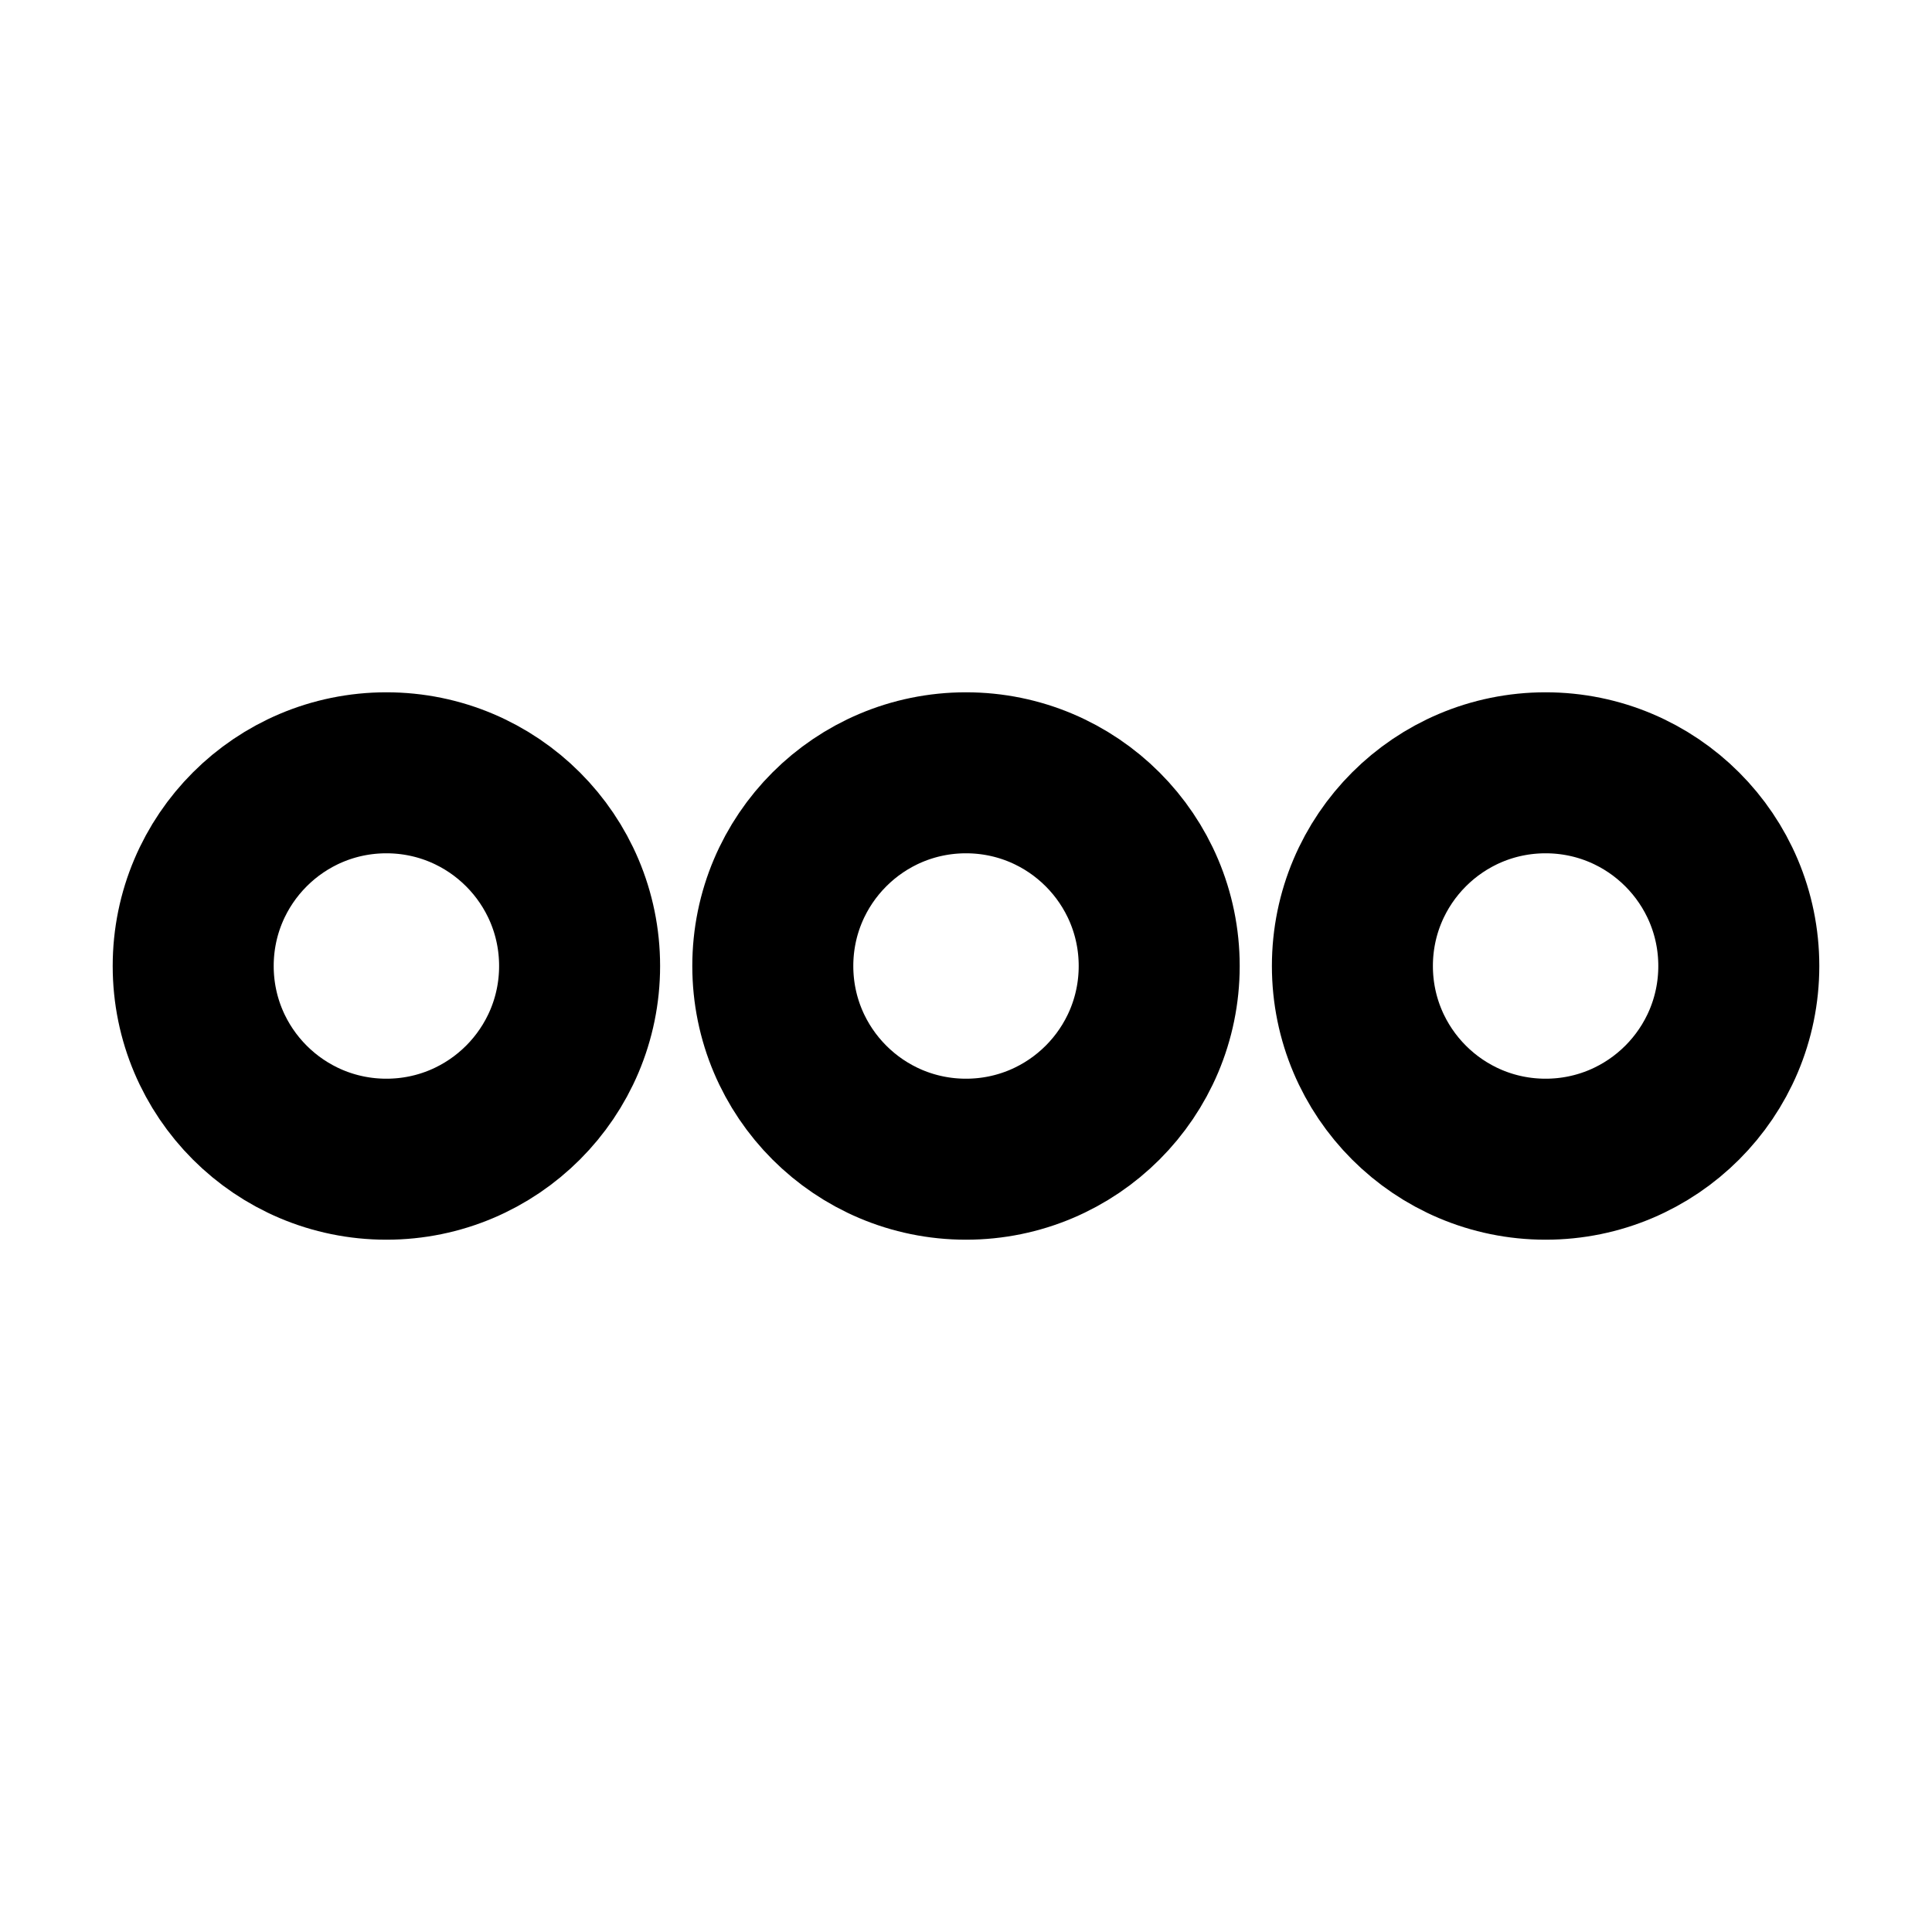
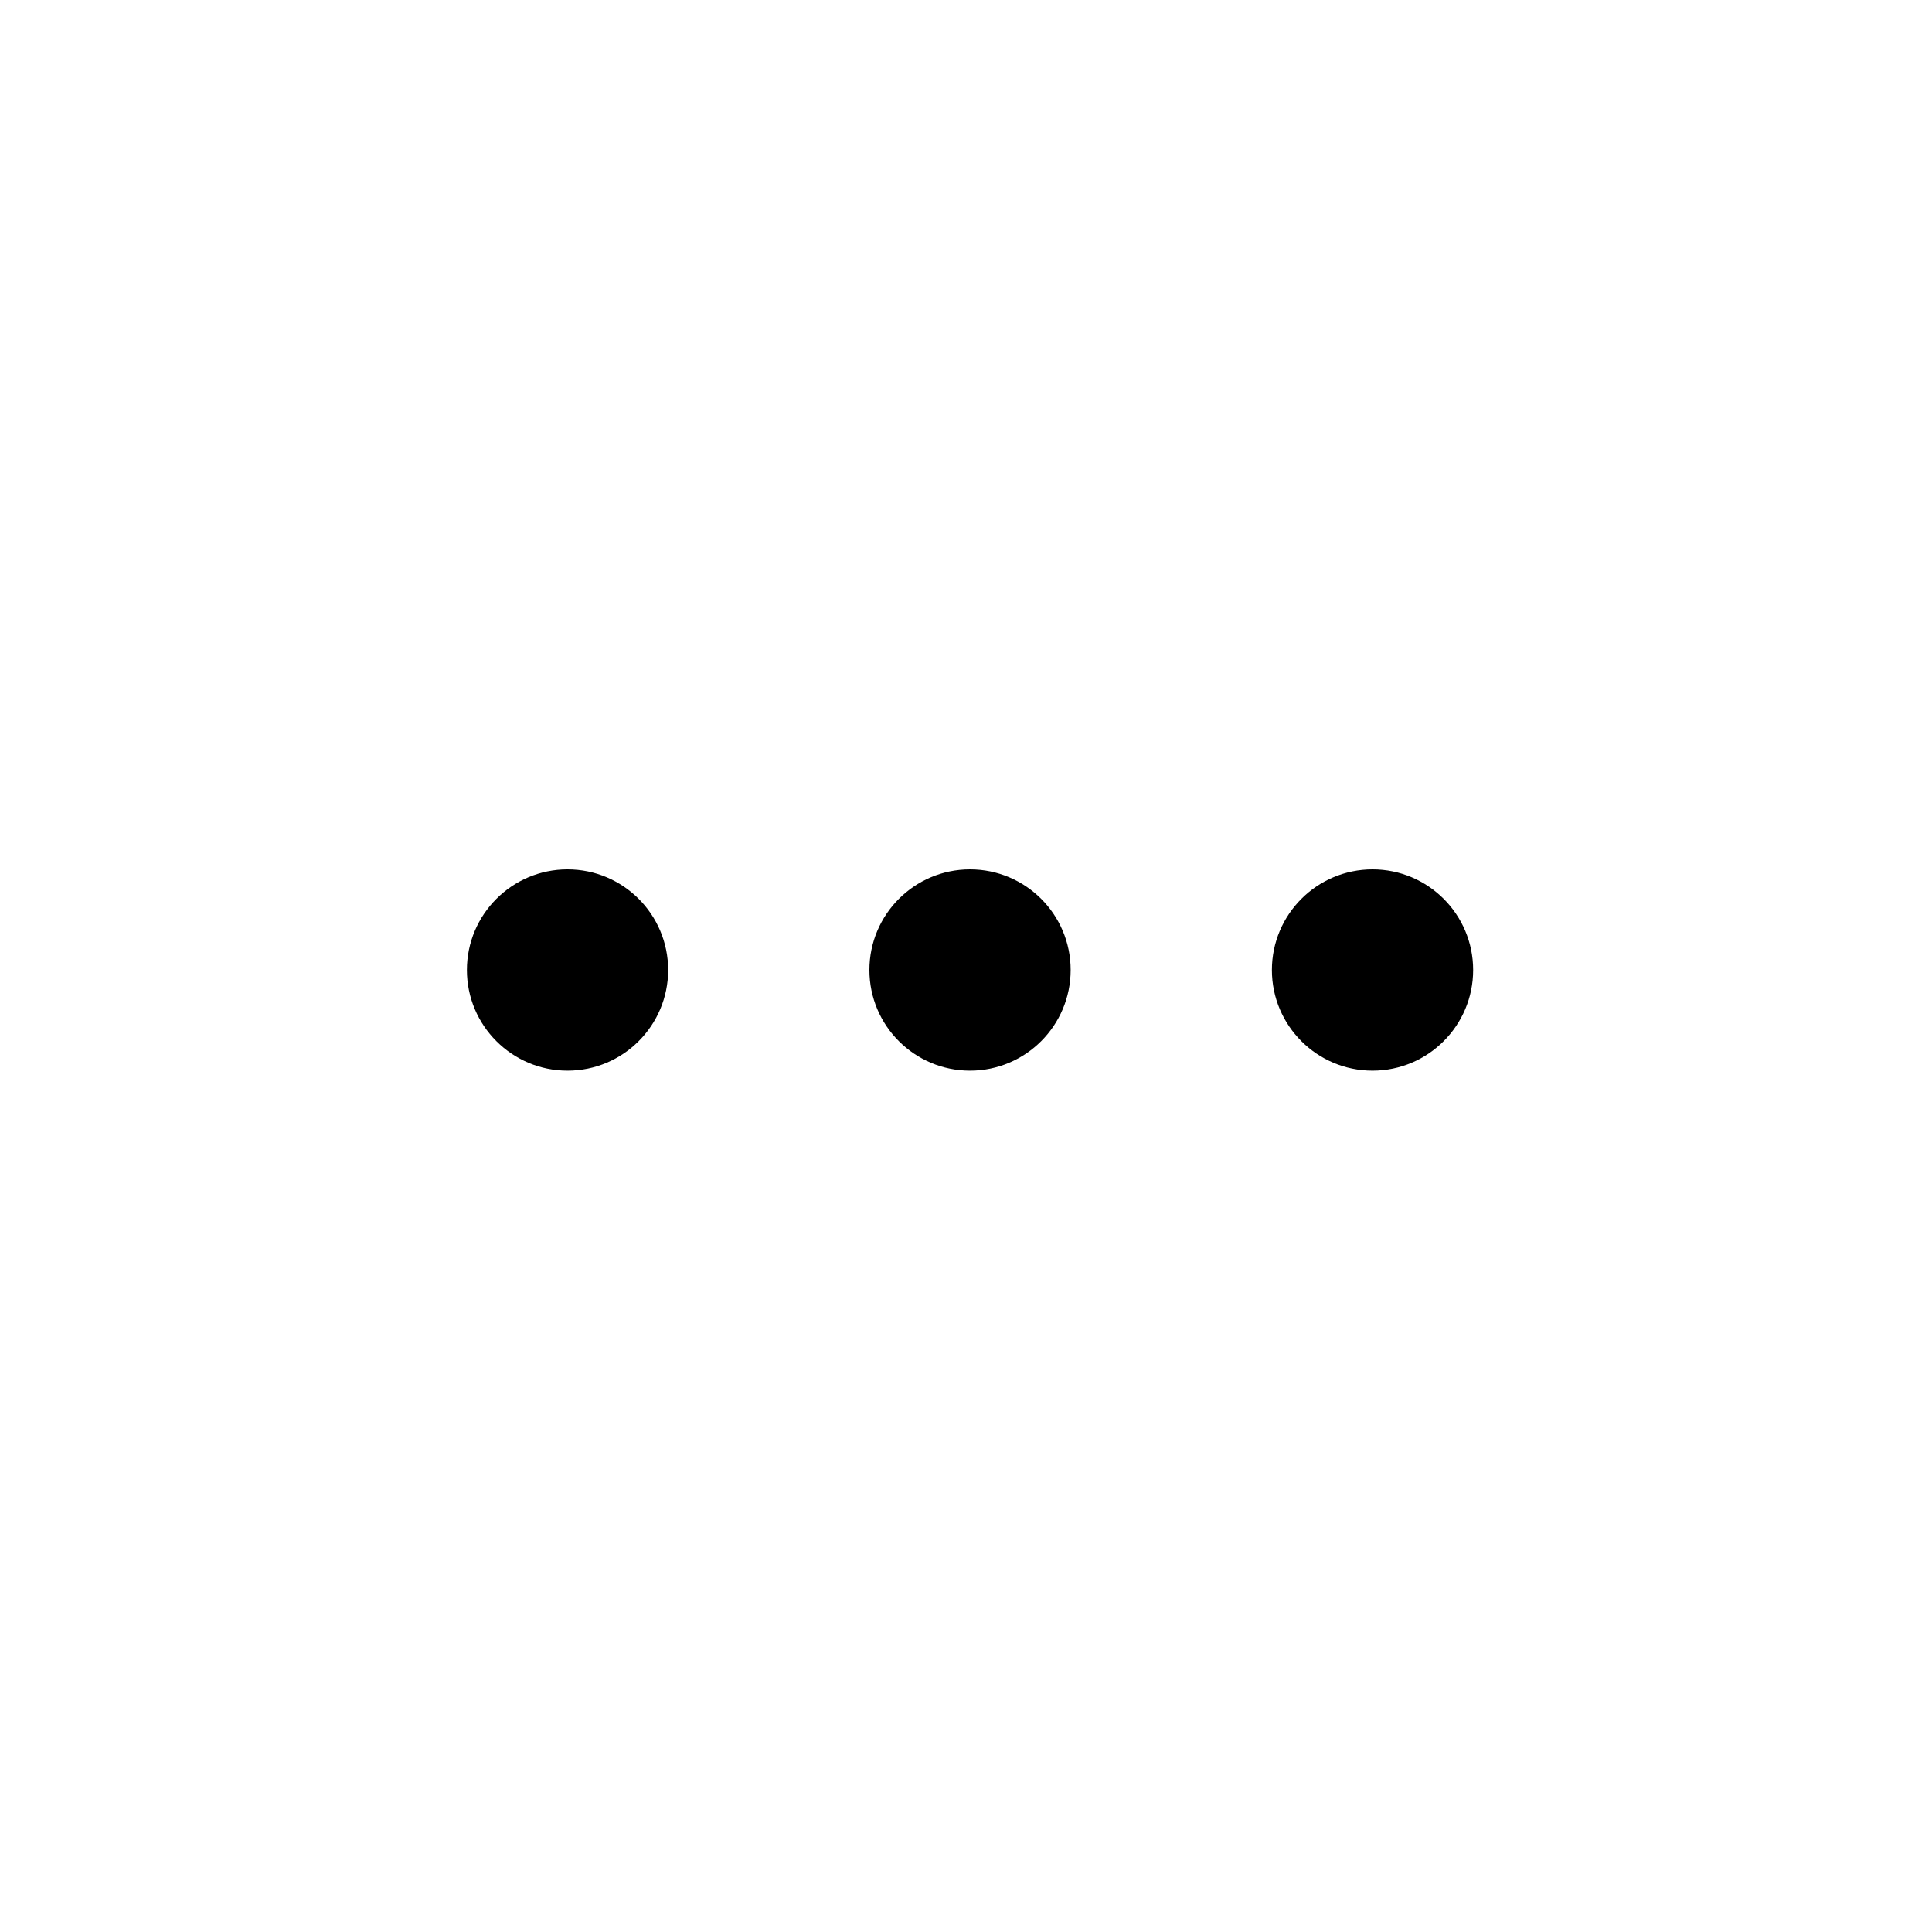
- <svg xmlns="http://www.w3.org/2000/svg" viewBox="0 0 24 24" fill="none">
-   <path stroke-width="2" d="M7.2 12a2.4 2.4 0 1 1-4.8 0 2.4 2.4 0 0 1 4.8 0Zm7.2 0a2.4 2.4 0 1 1-4.8 0 2.4 2.4 0 0 1 4.8 0Zm7.2 0a2.4 2.4 0 1 1-4.8 0 2.4 2.4 0 0 1 4.8 0Z" fill="none" stroke="currentColor" stroke-linecap="round" stroke-linejoin="round" />
+ <svg xmlns="http://www.w3.org/2000/svg" width="24" height="24" viewBox="0 0 24 24" fill="none">
+   <path d="M7.05 10.8C7.74 10.8 8.3 11.359 8.3 12.05C8.3 12.74 7.74 13.3 7.05 13.3C6.36 13.3 5.8 12.74 5.8 12.05C5.8 11.36 6.36 10.8 7.05 10.8Z" fill="currentColor" />
+   <path d="M12.05 10.8C12.74 10.8 13.3 11.359 13.3 12.05C13.3 12.74 12.74 13.3 12.05 13.3C11.36 13.3 10.8 12.74 10.8 12.05C10.8 11.36 11.36 10.8 12.05 10.8Z" fill="currentColor" />
+   <path d="M17.05 10.8C17.74 10.8 18.3 11.359 18.3 12.05C18.3 12.74 17.74 13.3 17.05 13.3C16.36 13.3 15.8 12.74 15.8 12.05C15.8 11.36 16.36 10.8 17.05 10.8Z" fill="currentColor" />
</svg>
